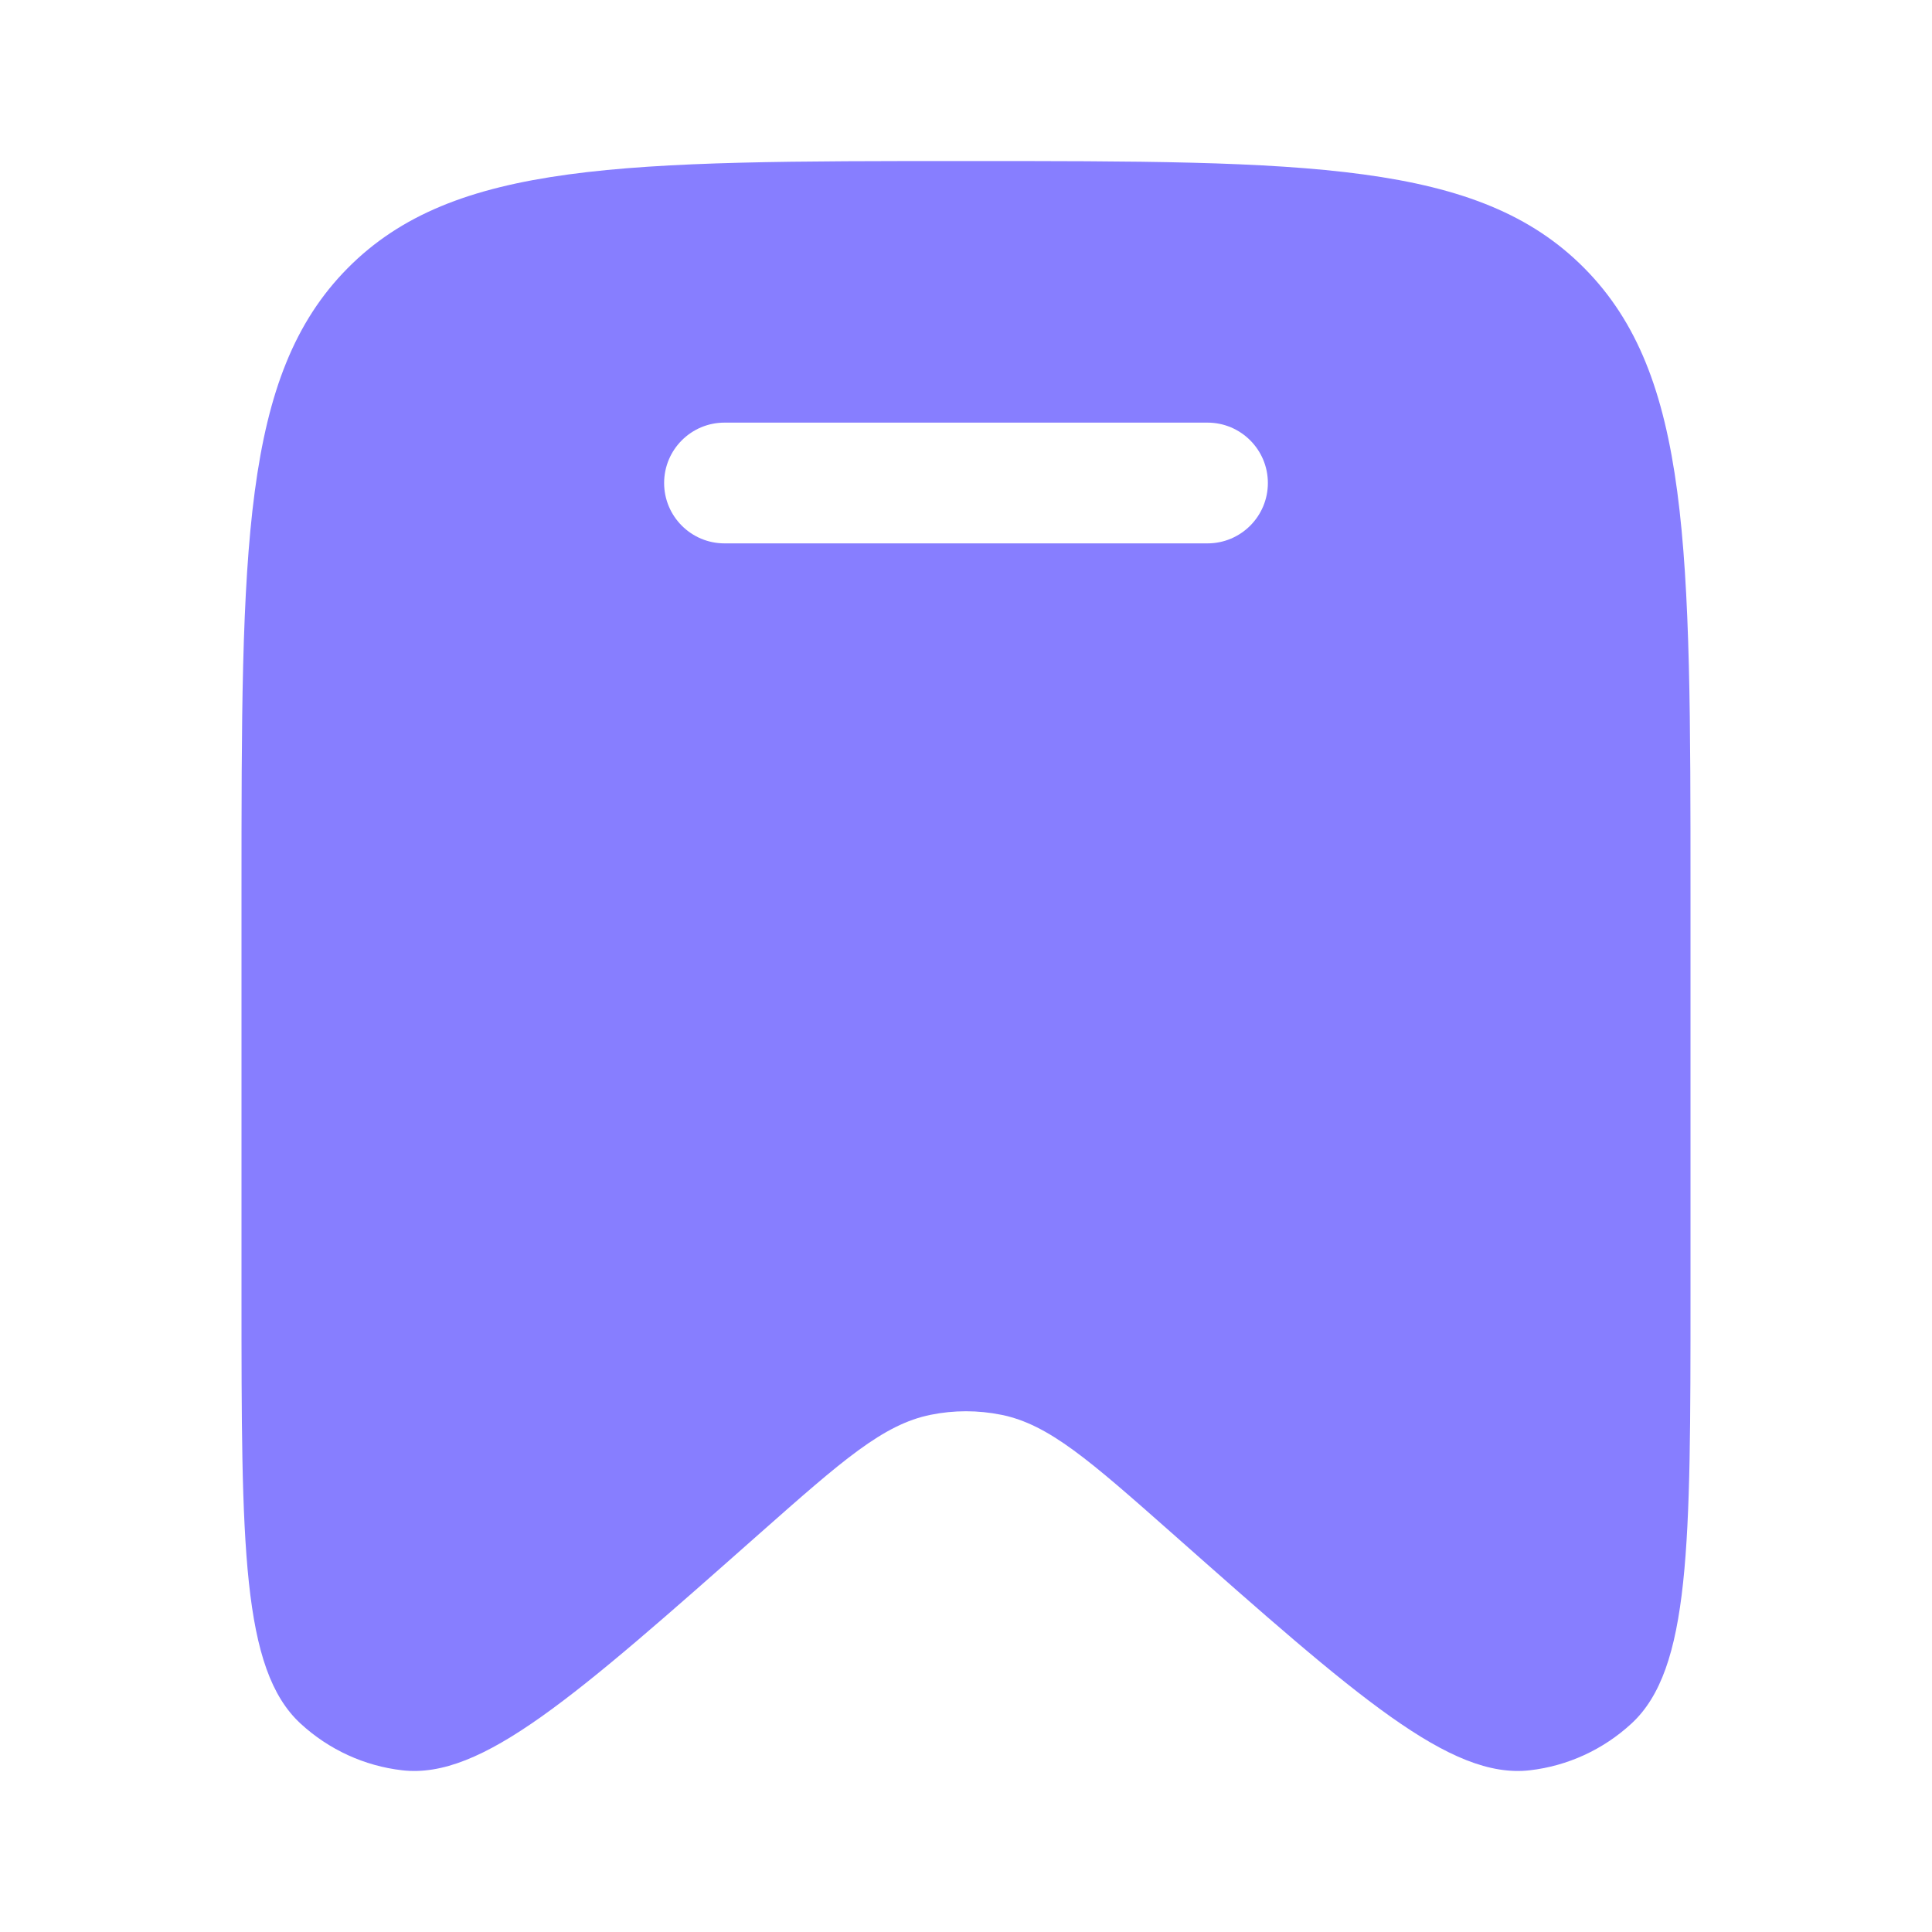
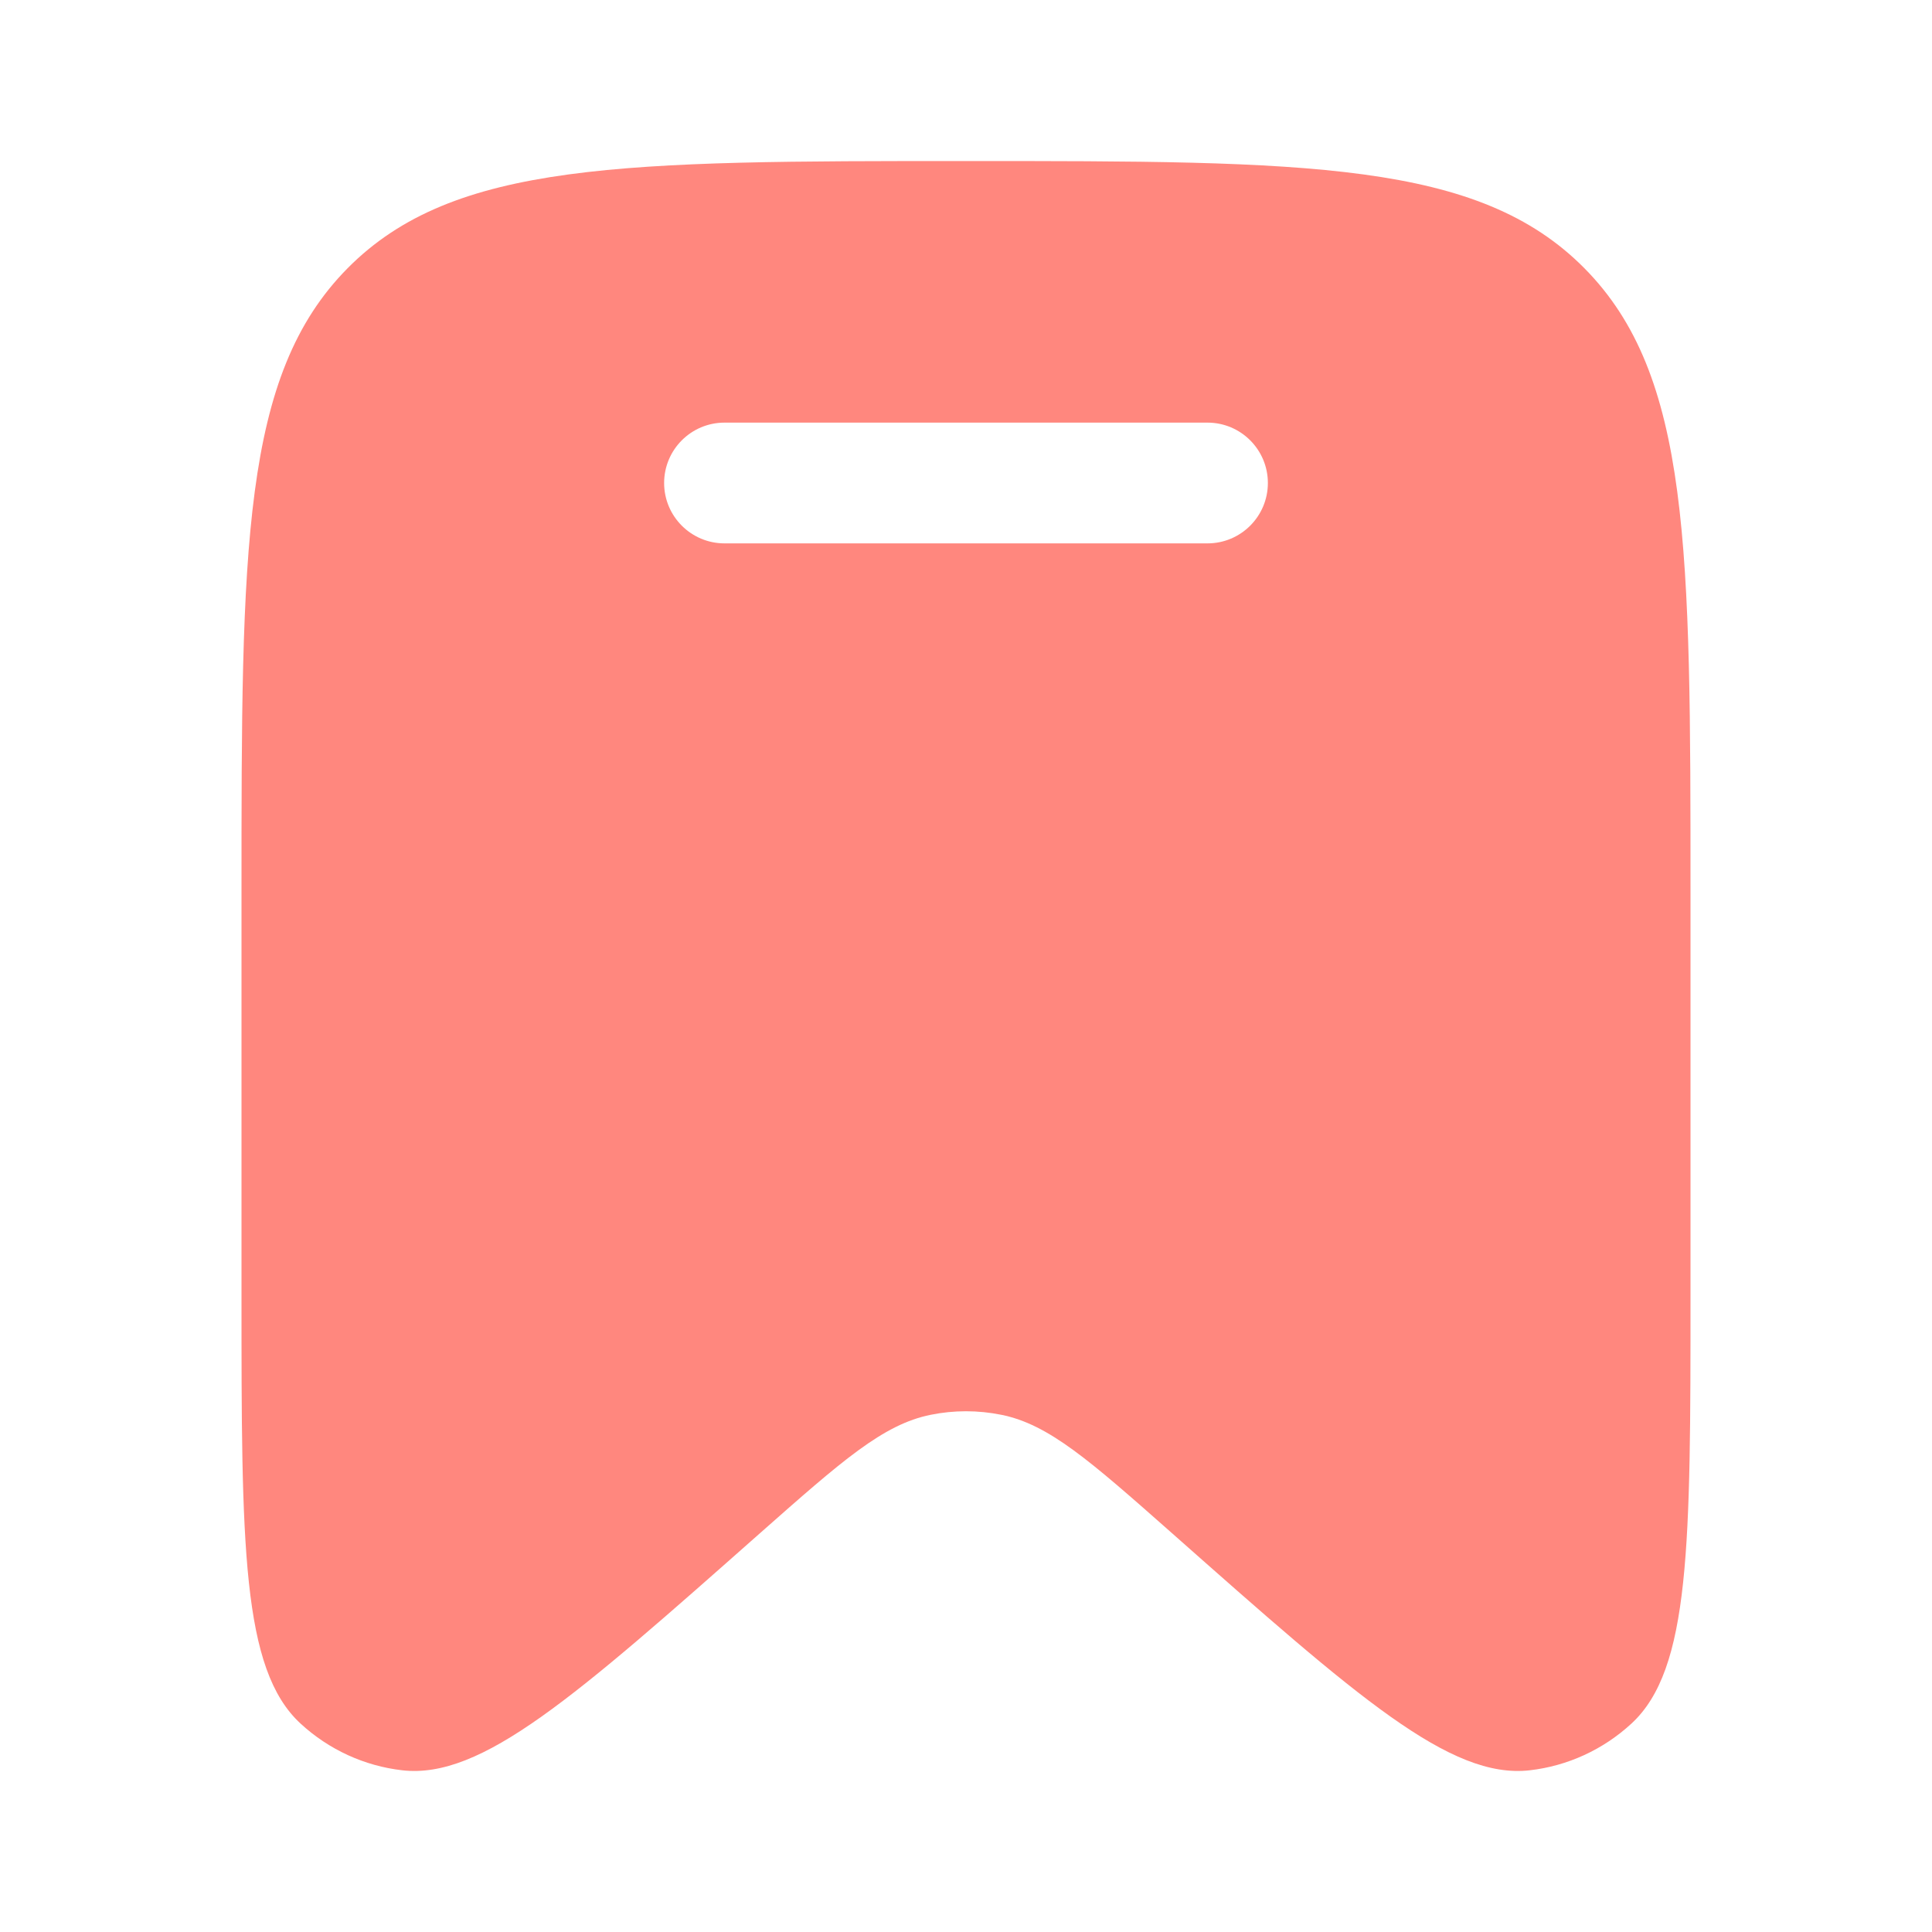
<svg xmlns="http://www.w3.org/2000/svg" width="20" height="20" viewBox="0 0 20 20" fill="none">
-   <path fill-rule="evenodd" clip-rule="evenodd" d="M17.5 9.248V13.409C17.5 15.989 17.5 17.28 16.888 17.843C16.596 18.112 16.228 18.281 15.836 18.326C15.013 18.42 14.053 17.571 12.132 15.871C11.282 15.12 10.858 14.745 10.366 14.646C10.124 14.597 9.875 14.597 9.634 14.646C9.142 14.745 8.718 15.12 7.868 15.871C5.947 17.571 4.987 18.42 4.164 18.326C3.772 18.281 3.404 18.112 3.112 17.843C2.5 17.28 2.5 15.989 2.5 13.409V9.248C2.5 5.674 2.5 3.887 3.598 2.777C4.697 1.667 6.464 1.667 10 1.667C13.536 1.667 15.303 1.667 16.402 2.777C17.5 3.887 17.5 5.674 17.5 9.248ZM6.875 5C6.875 4.655 7.155 4.375 7.5 4.375H12.5C12.845 4.375 13.125 4.655 13.125 5C13.125 5.345 12.845 5.625 12.5 5.625H7.5C7.155 5.625 6.875 5.345 6.875 5Z" fill="#877EFF" />
+   <path fill-rule="evenodd" clip-rule="evenodd" d="M17.5 9.248V13.409C17.5 15.989 17.5 17.28 16.888 17.843C16.596 18.112 16.228 18.281 15.836 18.326C15.013 18.42 14.053 17.571 12.132 15.871C11.282 15.12 10.858 14.745 10.366 14.646C10.124 14.597 9.875 14.597 9.634 14.646C9.142 14.745 8.718 15.12 7.868 15.871C5.947 17.571 4.987 18.42 4.164 18.326C3.772 18.281 3.404 18.112 3.112 17.843C2.5 17.28 2.5 15.989 2.5 13.409V9.248C2.5 5.674 2.5 3.887 3.598 2.777C4.697 1.667 6.464 1.667 10 1.667C13.536 1.667 15.303 1.667 16.402 2.777C17.5 3.887 17.5 5.674 17.5 9.248ZM6.875 5C6.875 4.655 7.155 4.375 7.5 4.375H12.5C12.845 4.375 13.125 4.655 13.125 5C13.125 5.345 12.845 5.625 12.5 5.625H7.5C7.155 5.625 6.875 5.345 6.875 5Z" fill="#FF877E" />
</svg>
